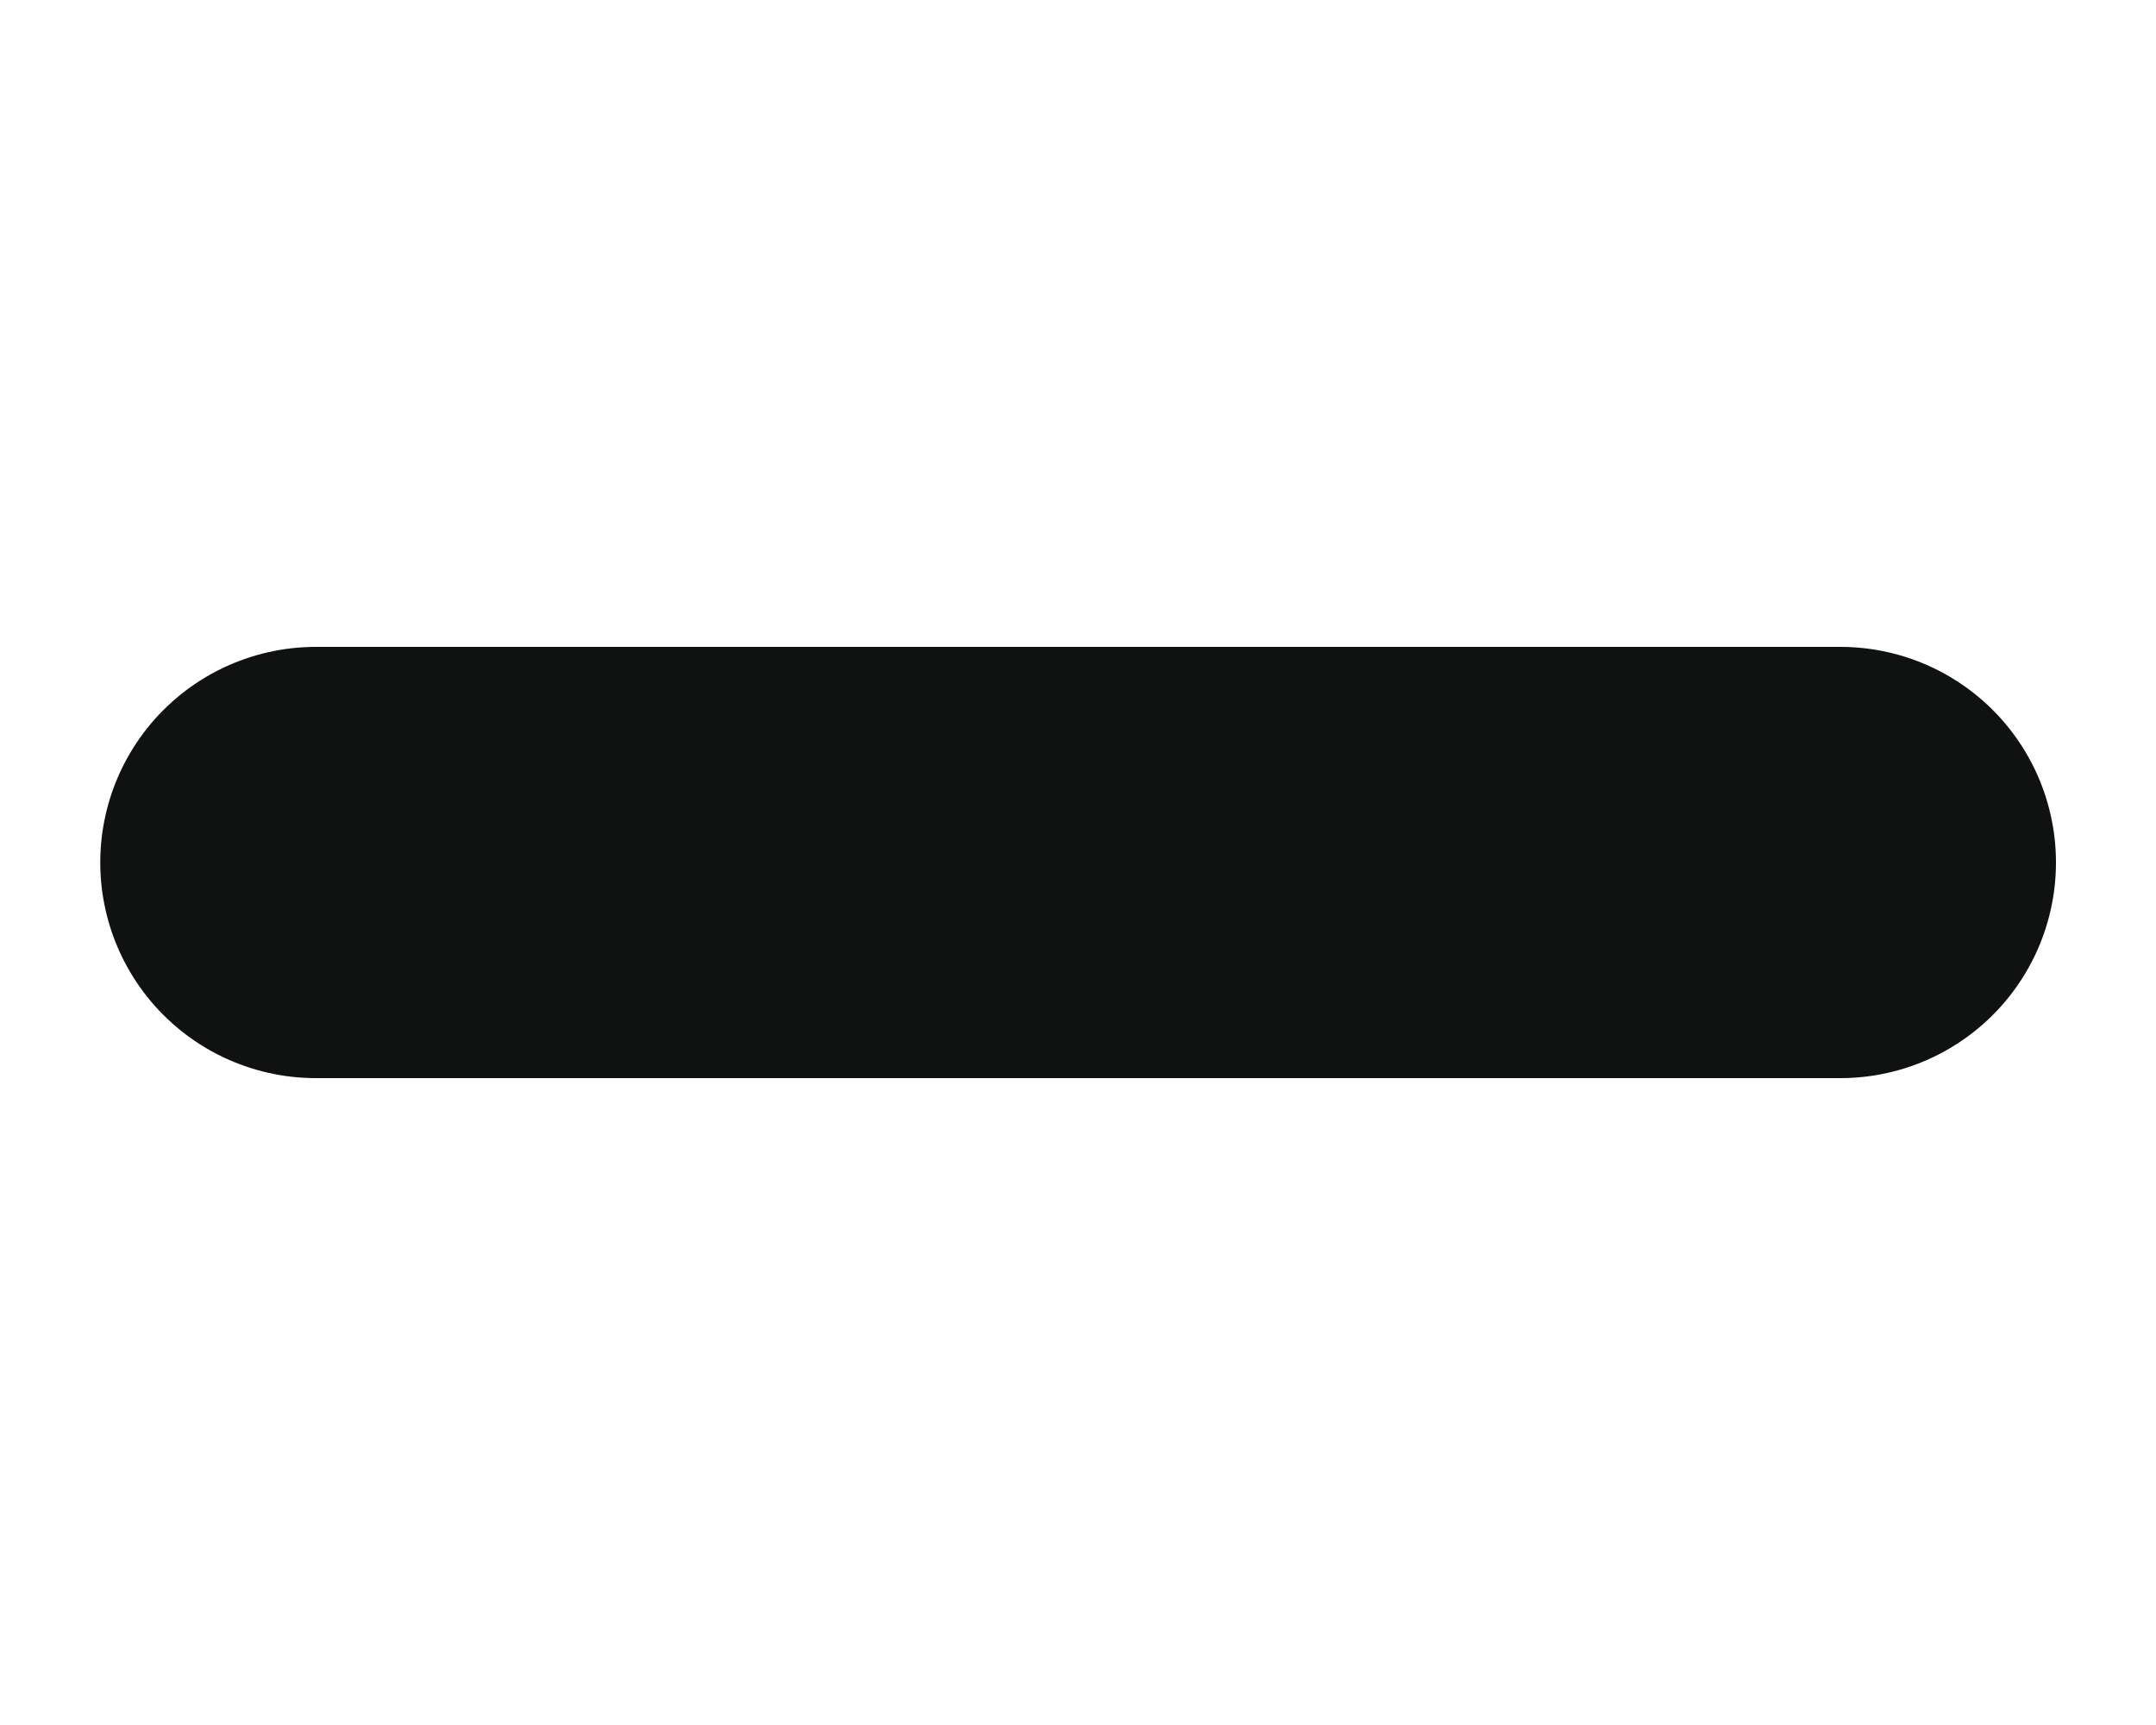
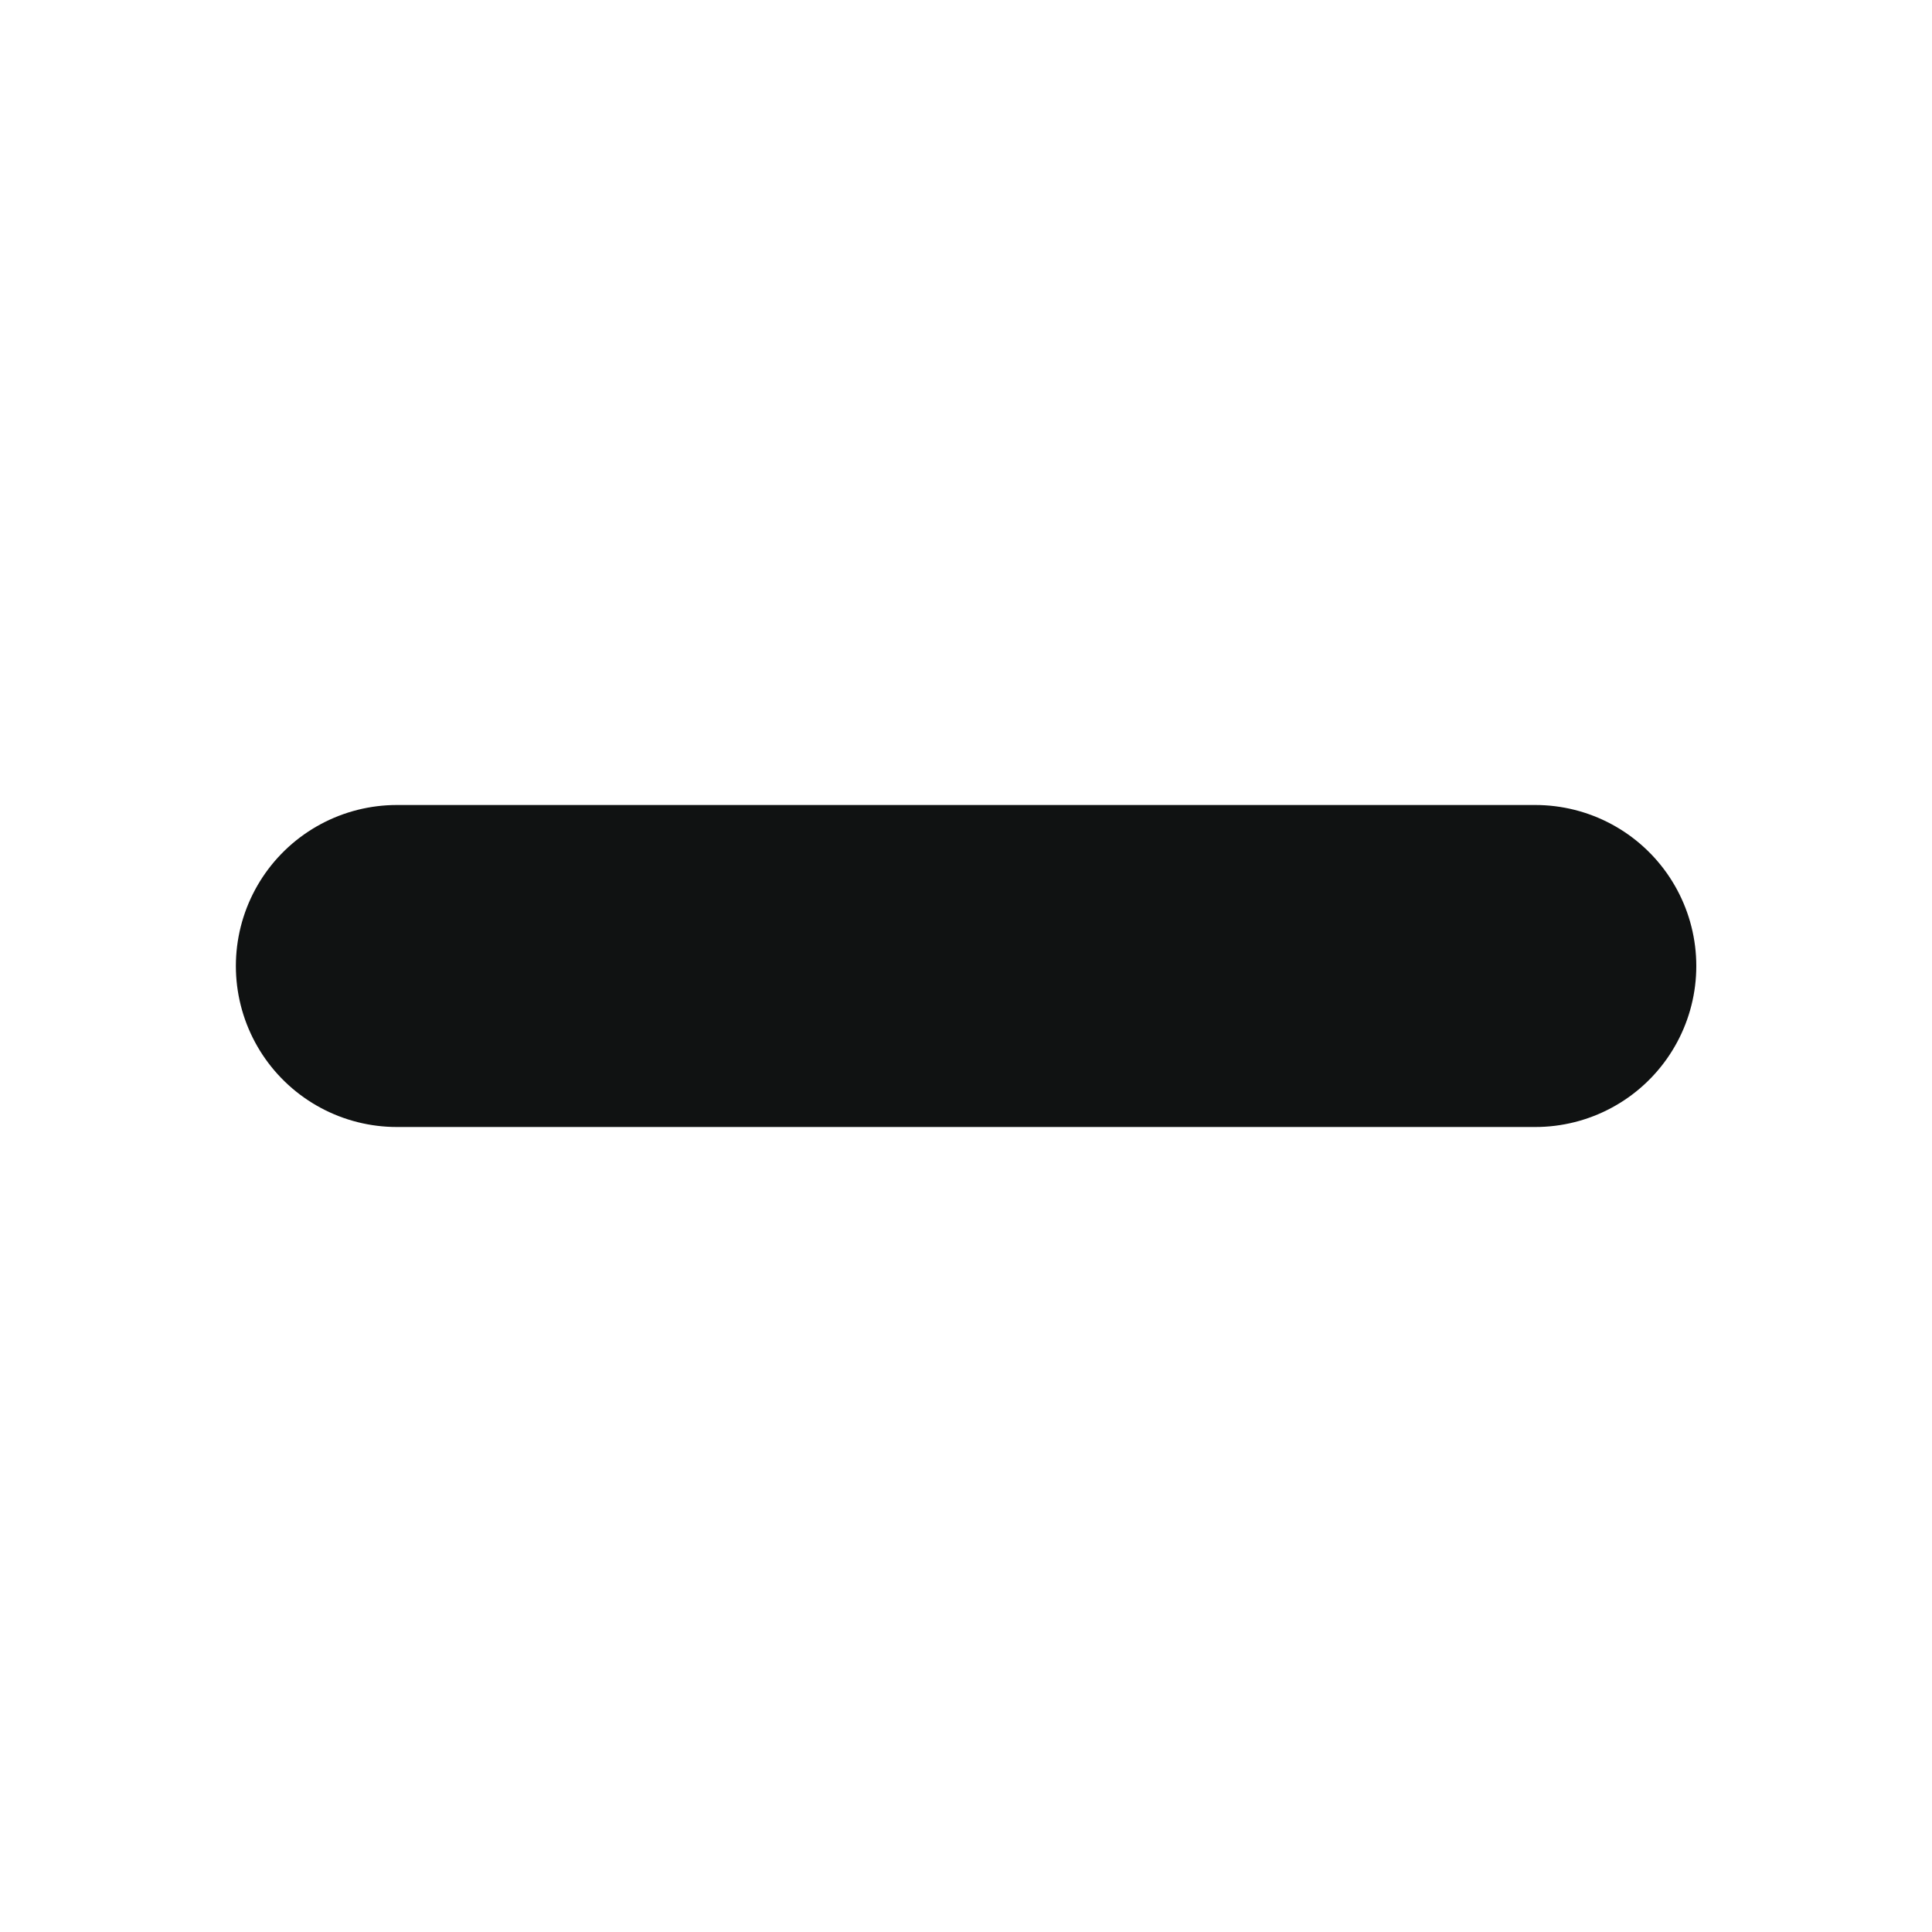
- <svg xmlns="http://www.w3.org/2000/svg" width="10" height="8" viewBox="0 0 10 8" fill="none">
-   <path d="M8.536 4H1.465" stroke="#101212" stroke-width="2" stroke-linecap="round" stroke-linejoin="round" />
+ <svg xmlns="http://www.w3.org/2000/svg" width="12" height="12" viewBox="0 0 12 12" fill="none">
+   <path d="M9.536 6H2.465" stroke="#101212" stroke-width="2" stroke-linecap="round" stroke-linejoin="round" />
</svg>
